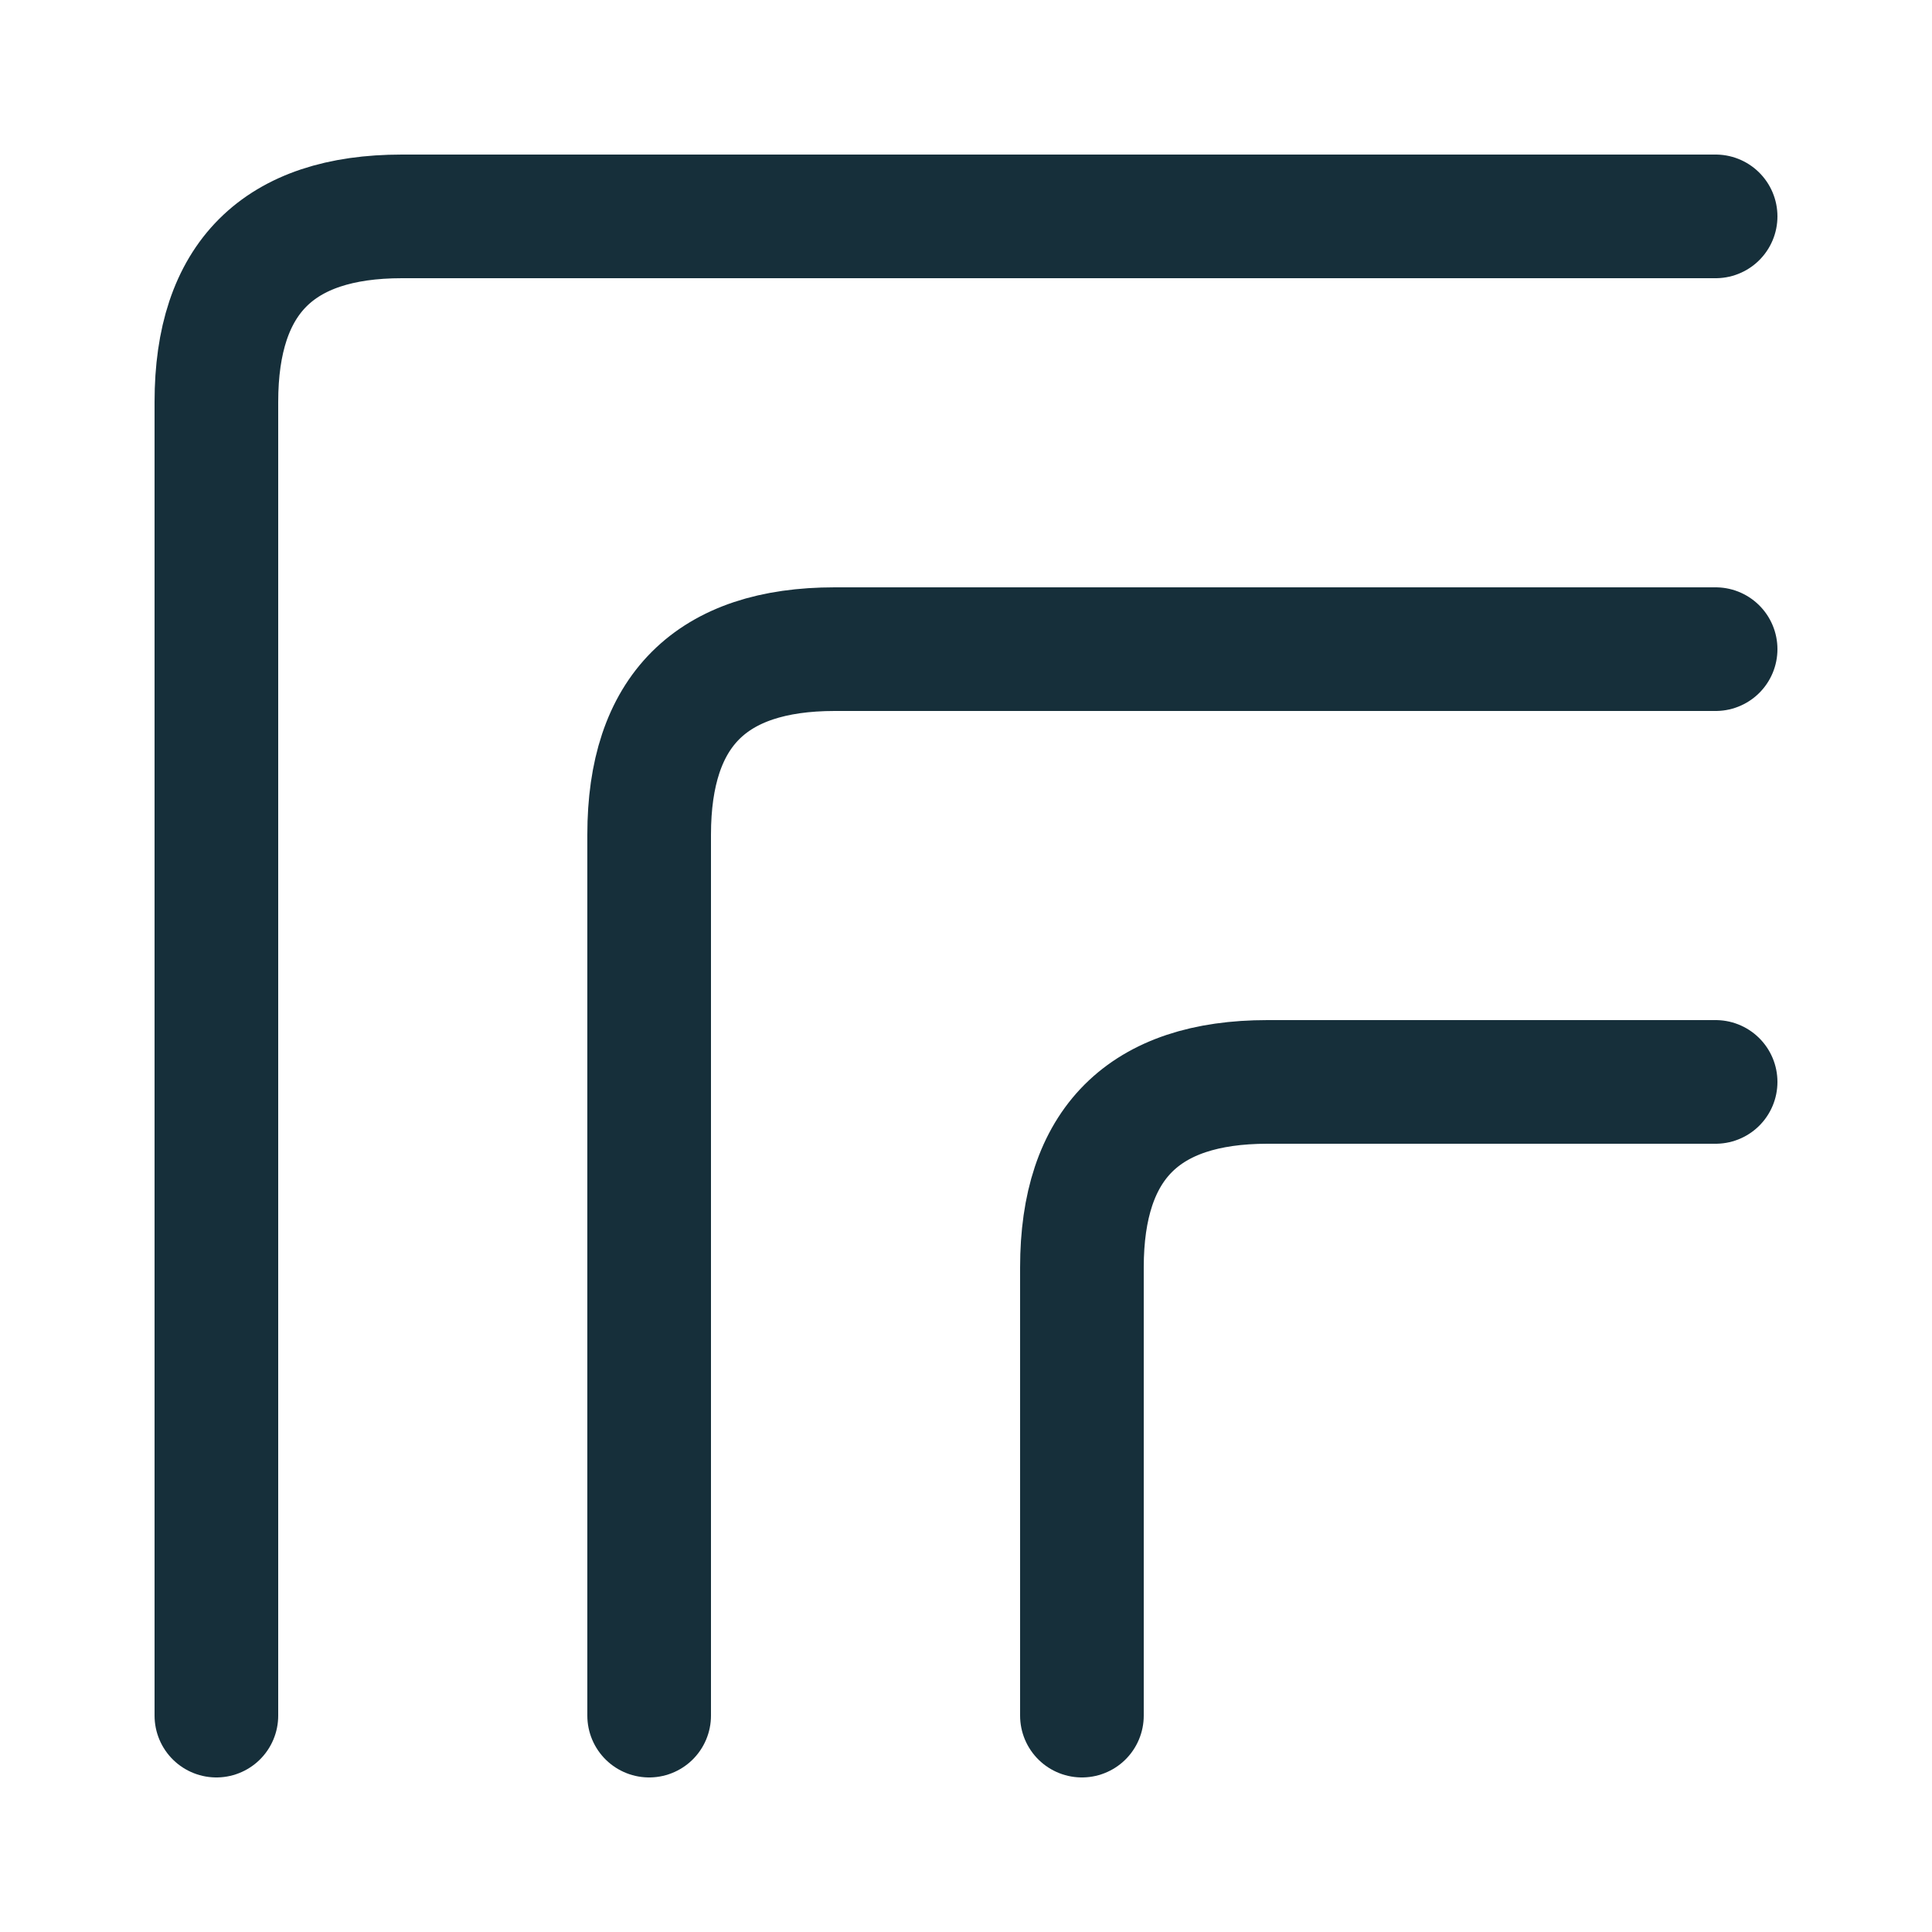
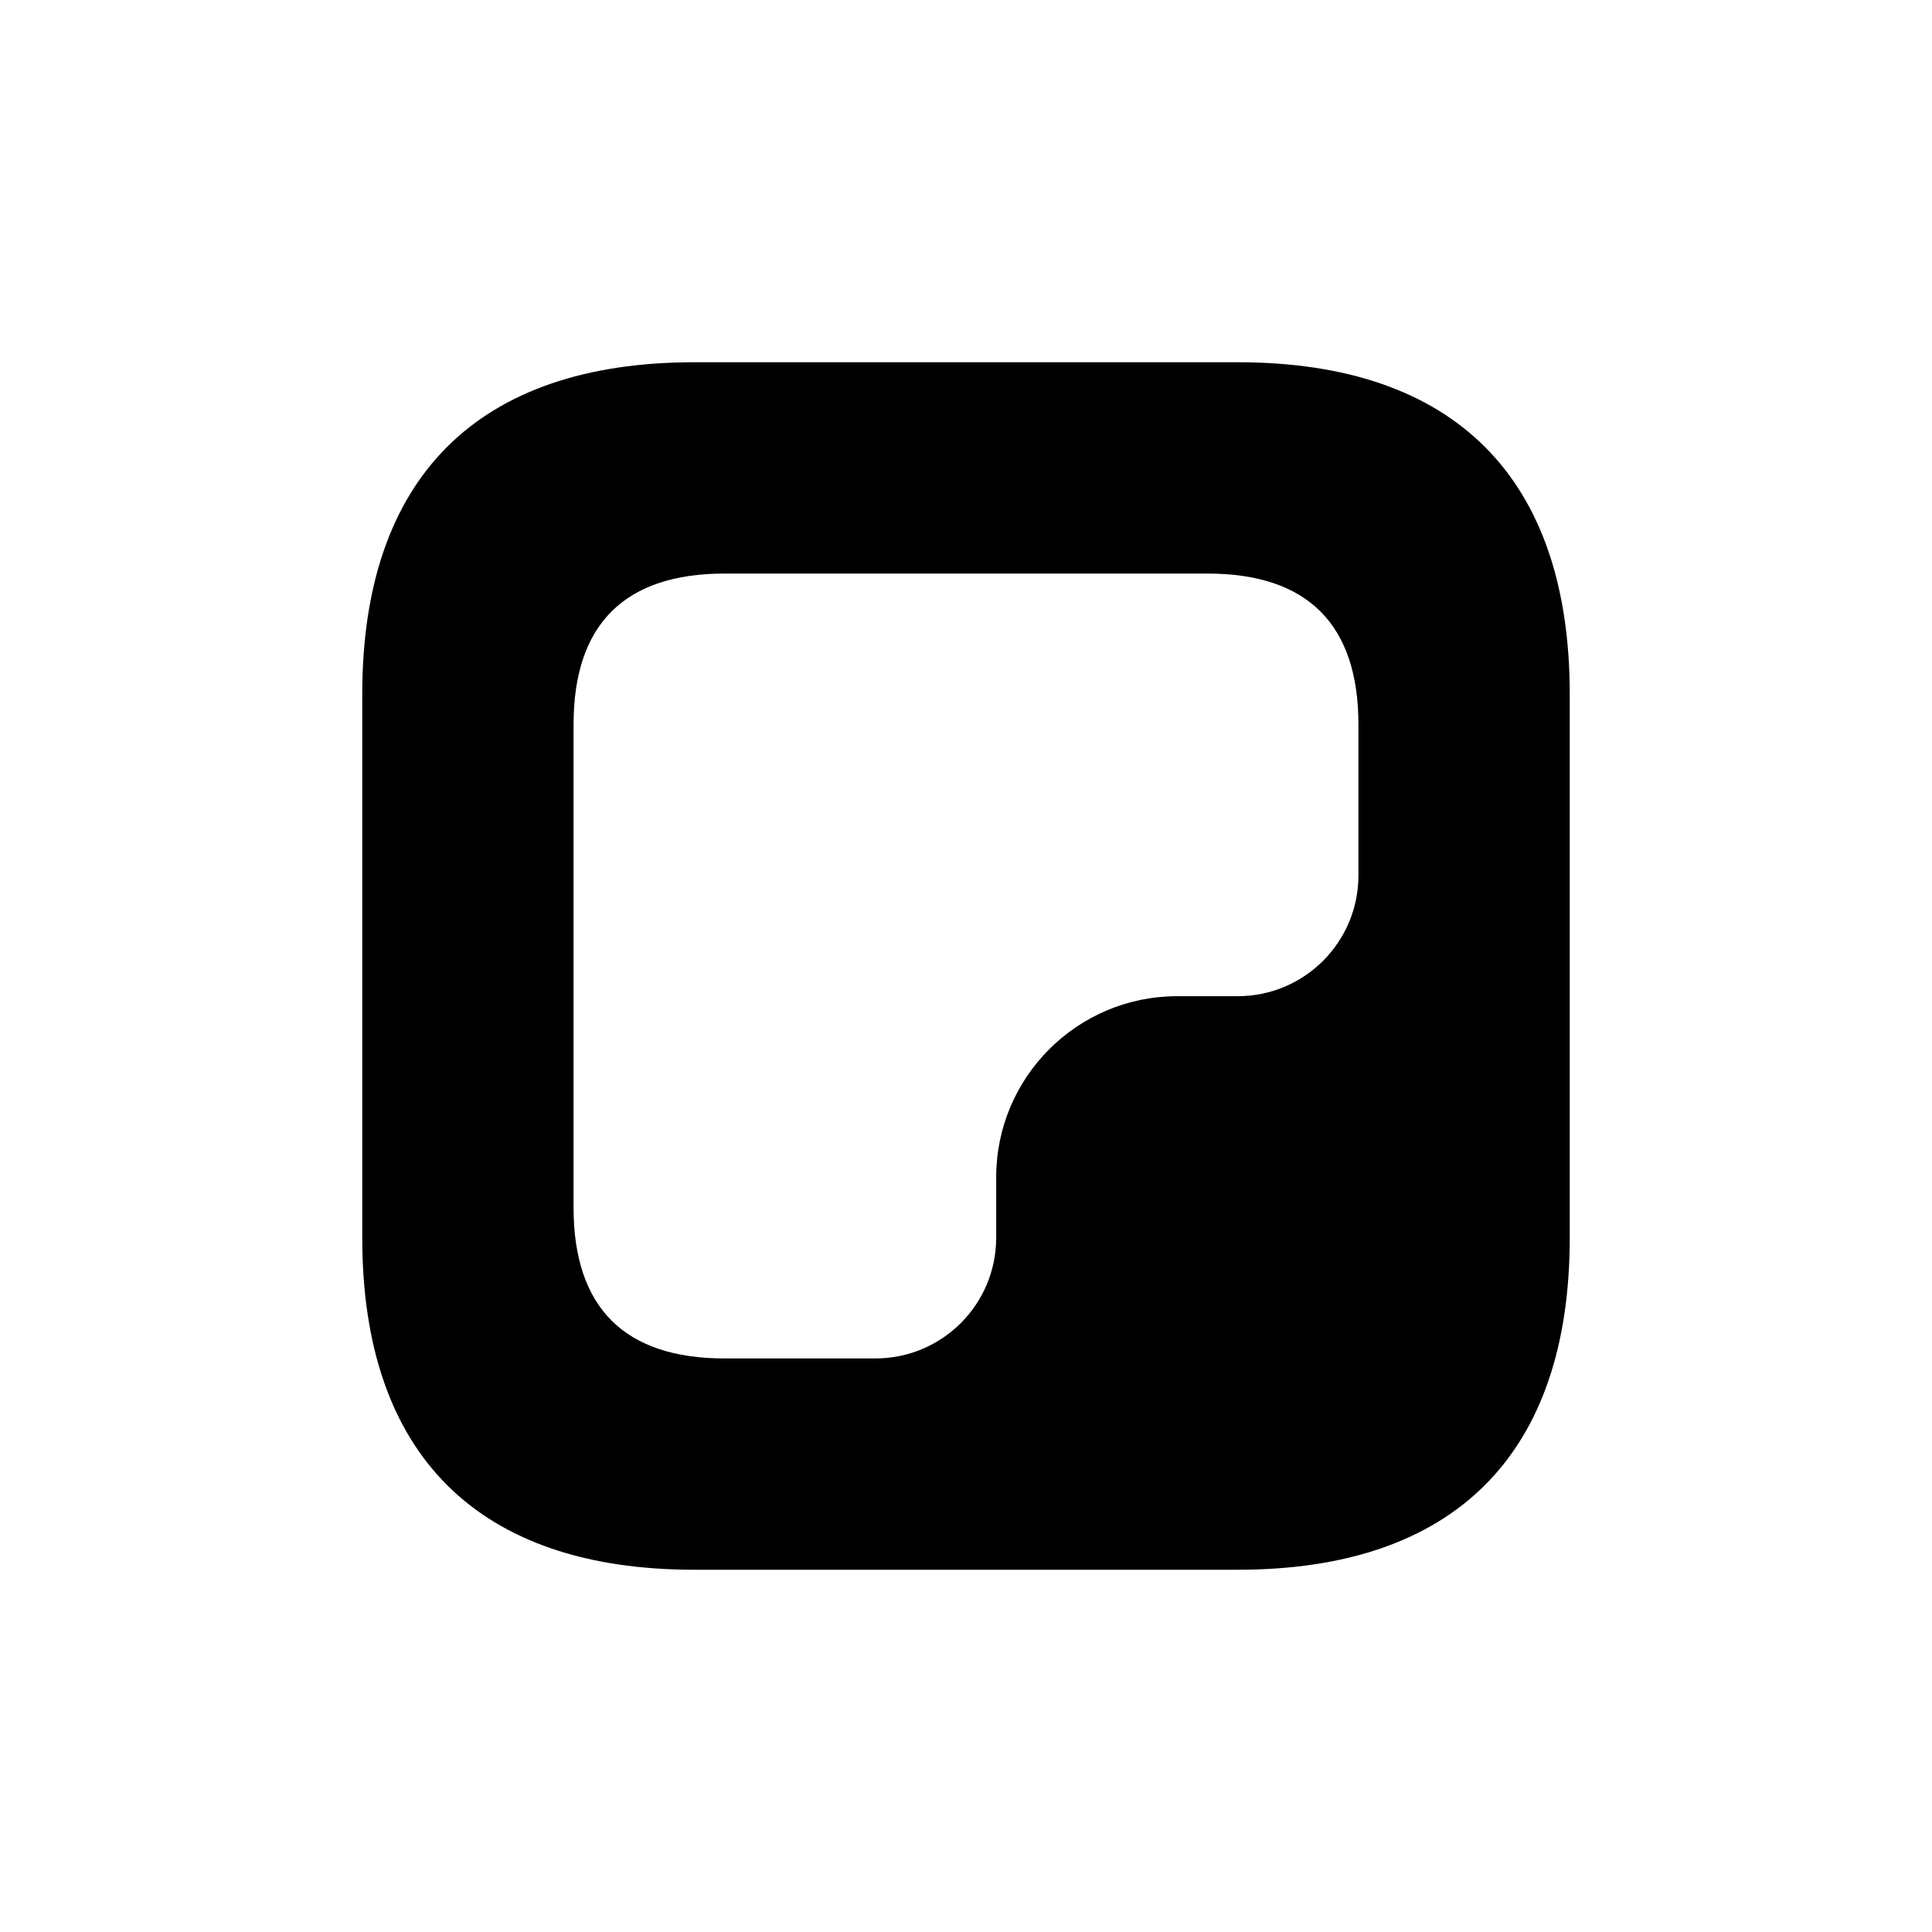
- <svg xmlns="http://www.w3.org/2000/svg" viewBox="0 0 1000 1000" fill="none">
-   <path d="M112 888V208Q112 112 208 112H888M336 888V432Q336 336 432 336H888M560 888V656Q560 560 656 560H888" stroke="#162F3A" stroke-width="64" stroke-linecap="round" stroke-linejoin="round" />
+ <svg xmlns="http://www.w3.org/2000/svg" viewBox="0 0 64 64" fill="currentColor" fill-rule="evenodd">
+   <path d="M23 12H41C48.18 12 52 15.82 52 23V41C52 48.18 48.18 52 41 52H23C15.82 52 12 48.18 12 41V23C12 15.82 15.82 12 23 12ZM24 19H40C43.314 19 45 20.686 45 24V29C45 31.209 43.209 33 41 33H39C35.686 33 33 35.686 33 39V41C33 43.209 31.209 45 29 45H24C20.686 45 19 43.314 19 40V24C19 20.686 20.686 19 24 19Z" />
</svg>
